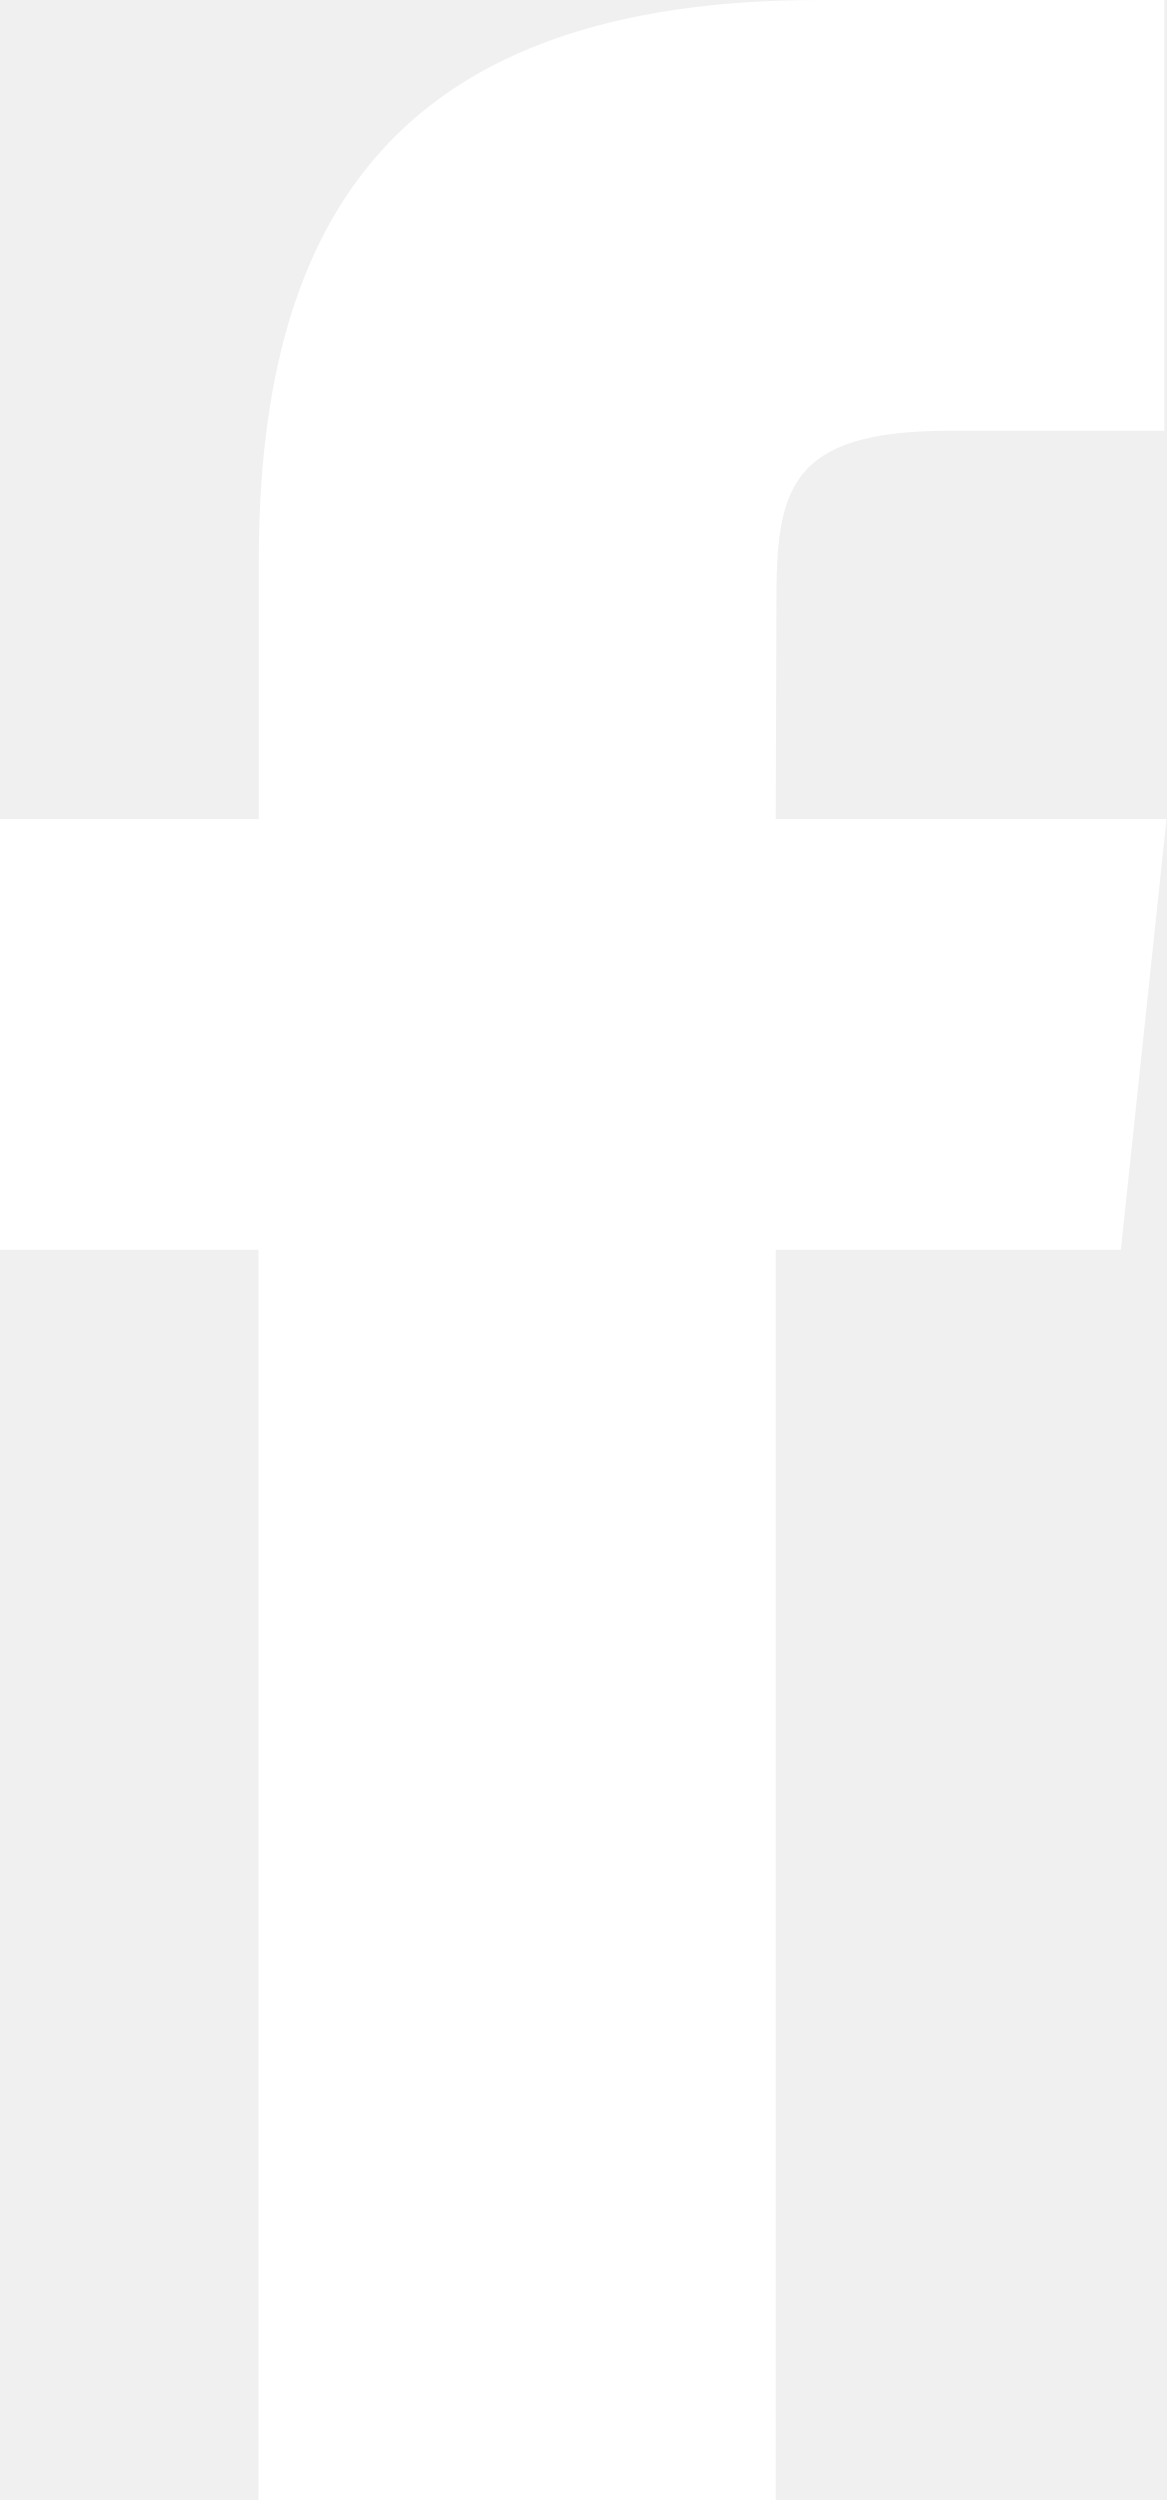
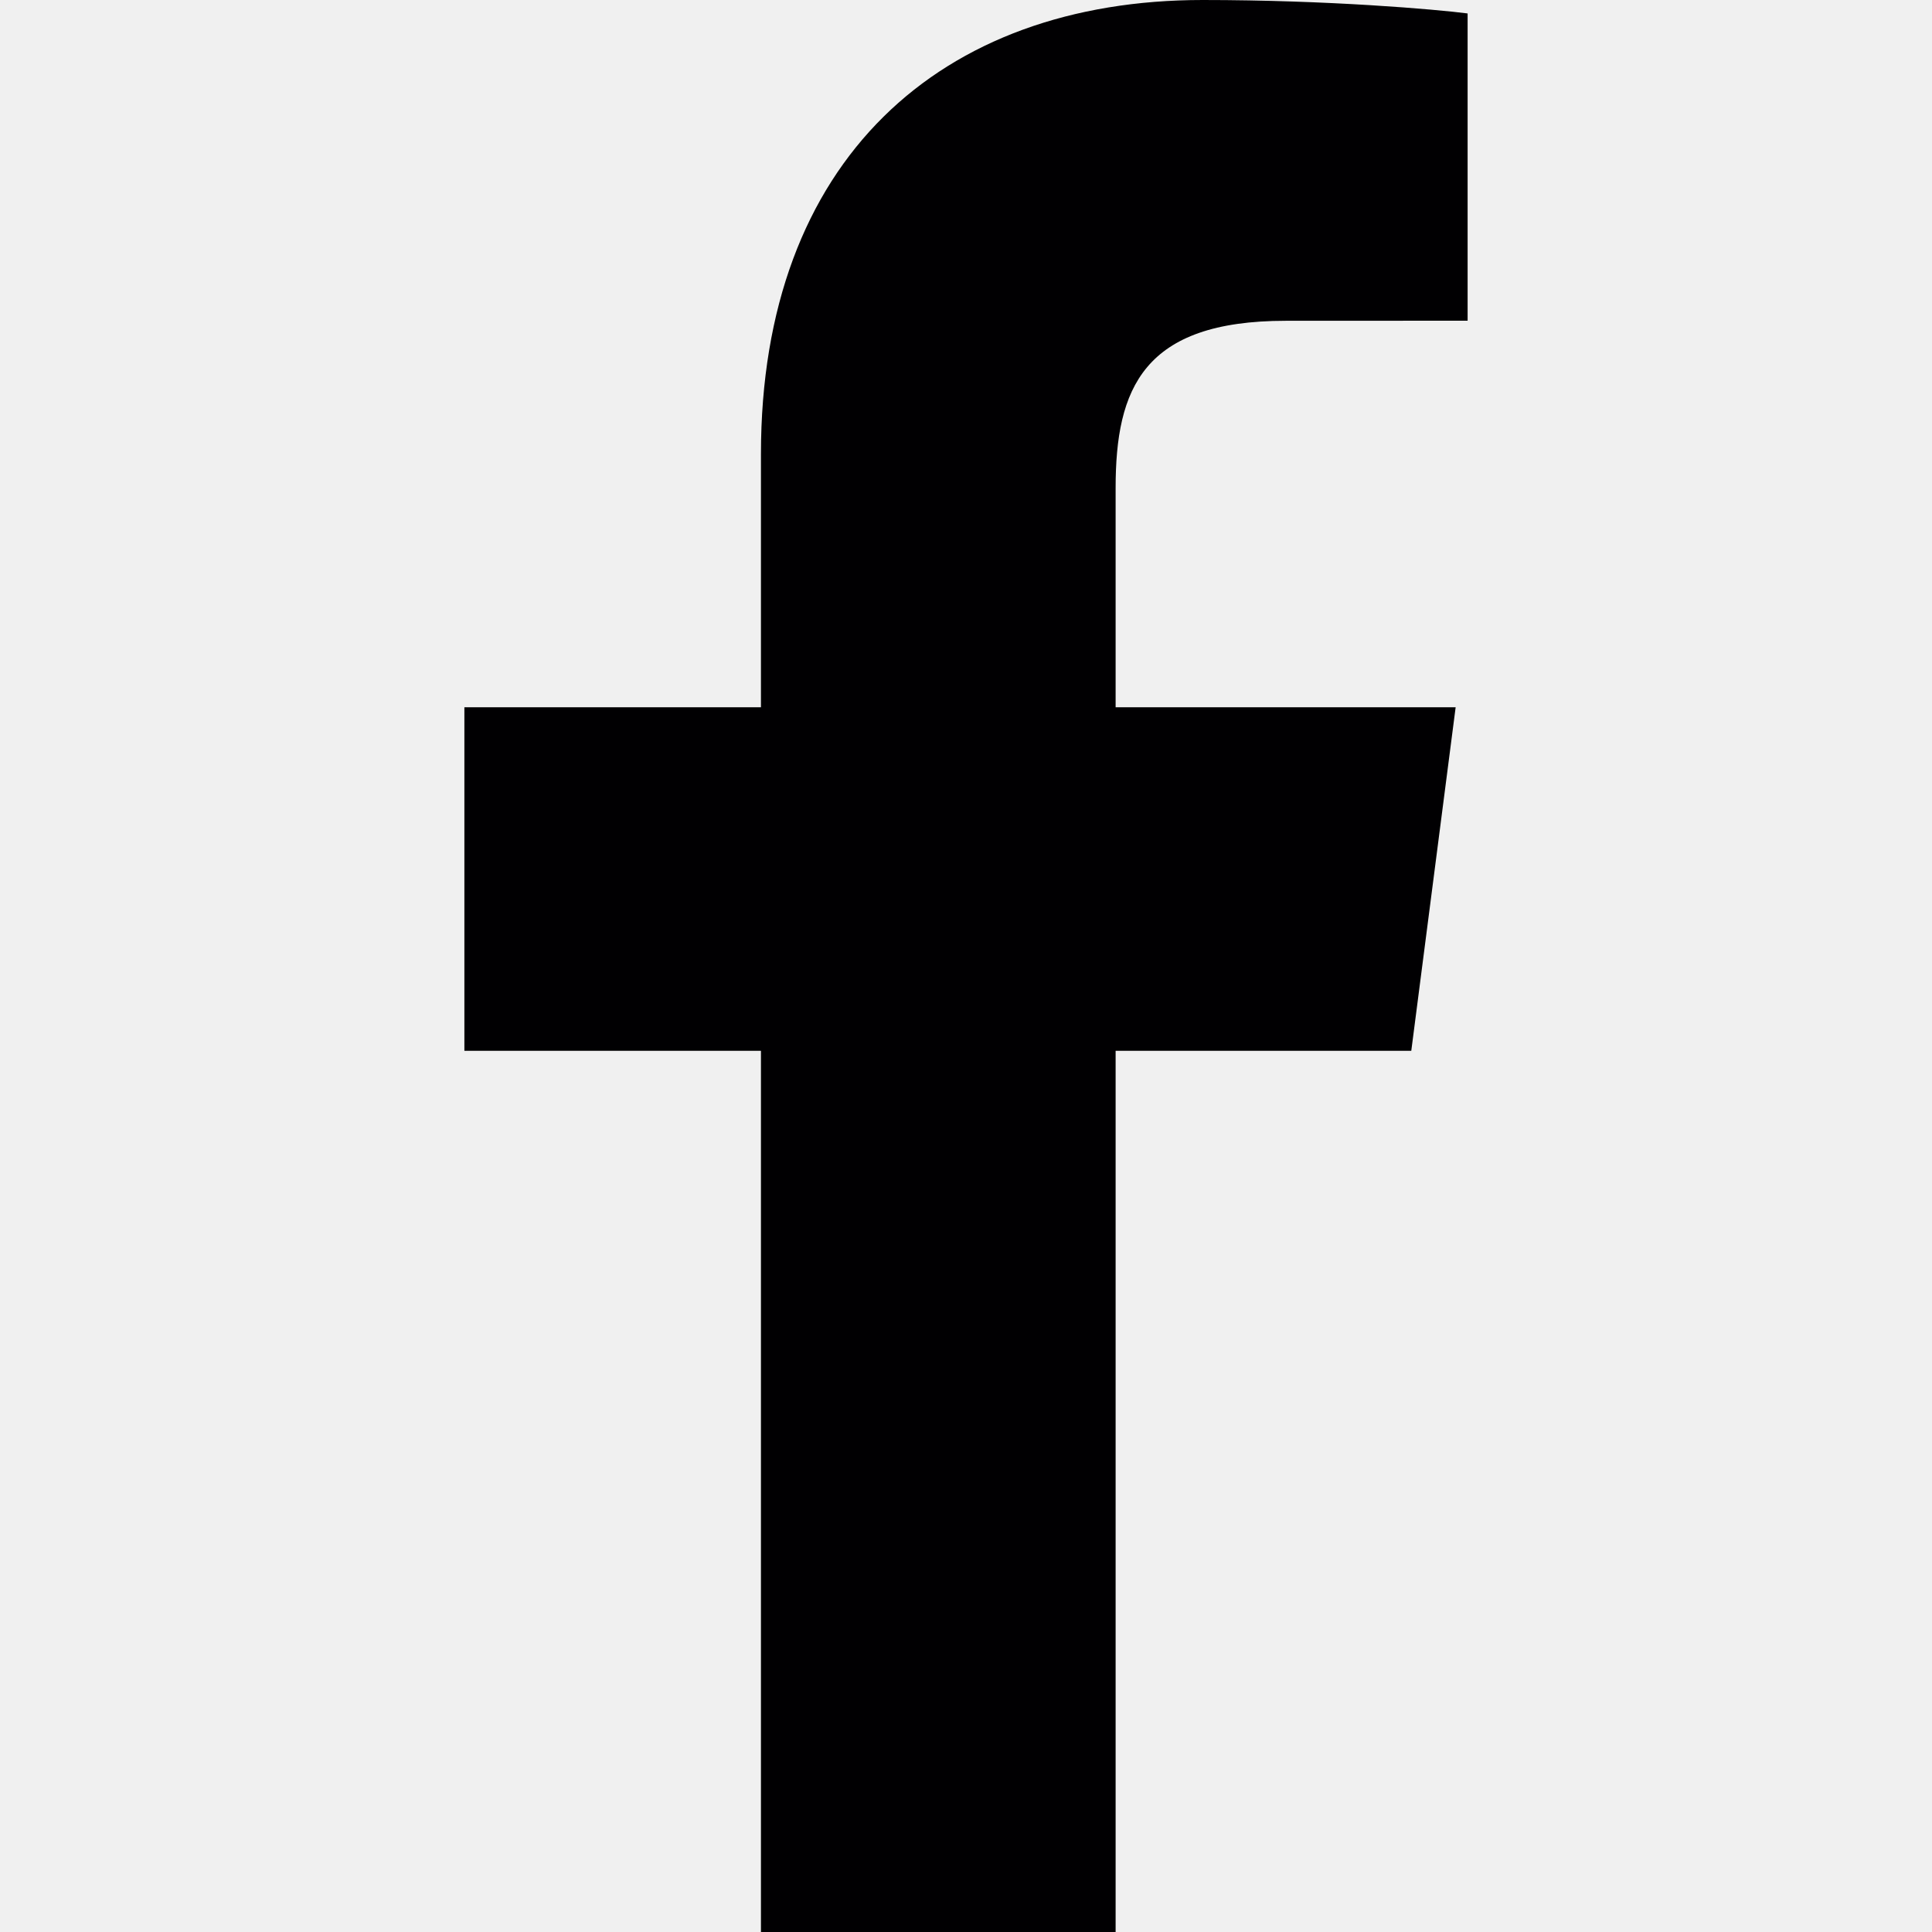
- <svg xmlns="http://www.w3.org/2000/svg" version="1.1" id="Слой_1" x="0px" y="0px" width="7px" height="15.002px" viewBox="11.5 7.7 7 15.002" enable-background="new 11.5 7.7 7 15.002" xml:space="preserve">
-   <path id="Combined-Shape" fill="#FFFFFF" d="M16.155,22.702V15.2h2.071l0.274-2.585h-2.345l0.004-1.294  c0-0.674,0.064-1.036,1.033-1.036h1.295V7.7h-2.071c-2.488,0-3.363,1.254-3.363,3.363v1.552H11.5V15.2h1.551v7.502H16.155z" />
+ <svg xmlns="http://www.w3.org/2000/svg" version="1.1" id="Capa_1" x="0px" y="0px" viewBox="0 0 155.139 155.139" style="enable-background:new 0 0 155.139 155.139;" xml:space="preserve">
+   <g>
+     <path id="f_1_" style="fill:#010002;" d="M89.584,155.139V84.378h23.742l3.562-27.585H89.584V39.184   c0-7.984,2.208-13.425,13.67-13.425l14.595-0.006V1.08C115.325,0.752,106.661,0,96.577,0C75.52,0,61.104,12.853,61.104,36.452   v20.341H37.29v27.585h23.814v70.761H89.584z" />
+   </g>
+   <g>
+ </g>
+   <g>
+ </g>
+   <g>
+ </g>
+   <g>
+ </g>
+   <g>
+ </g>
+   <g>
+ </g>
+   <g>
+ </g>
+   <g>
+ </g>
+   <g>
+ </g>
+   <g>
+ </g>
+   <g>
+ </g>
+   <g>
+ </g>
+   <g>
+ </g>
+   <g>
+ </g>
+   <g>
+ </g>
</svg>
